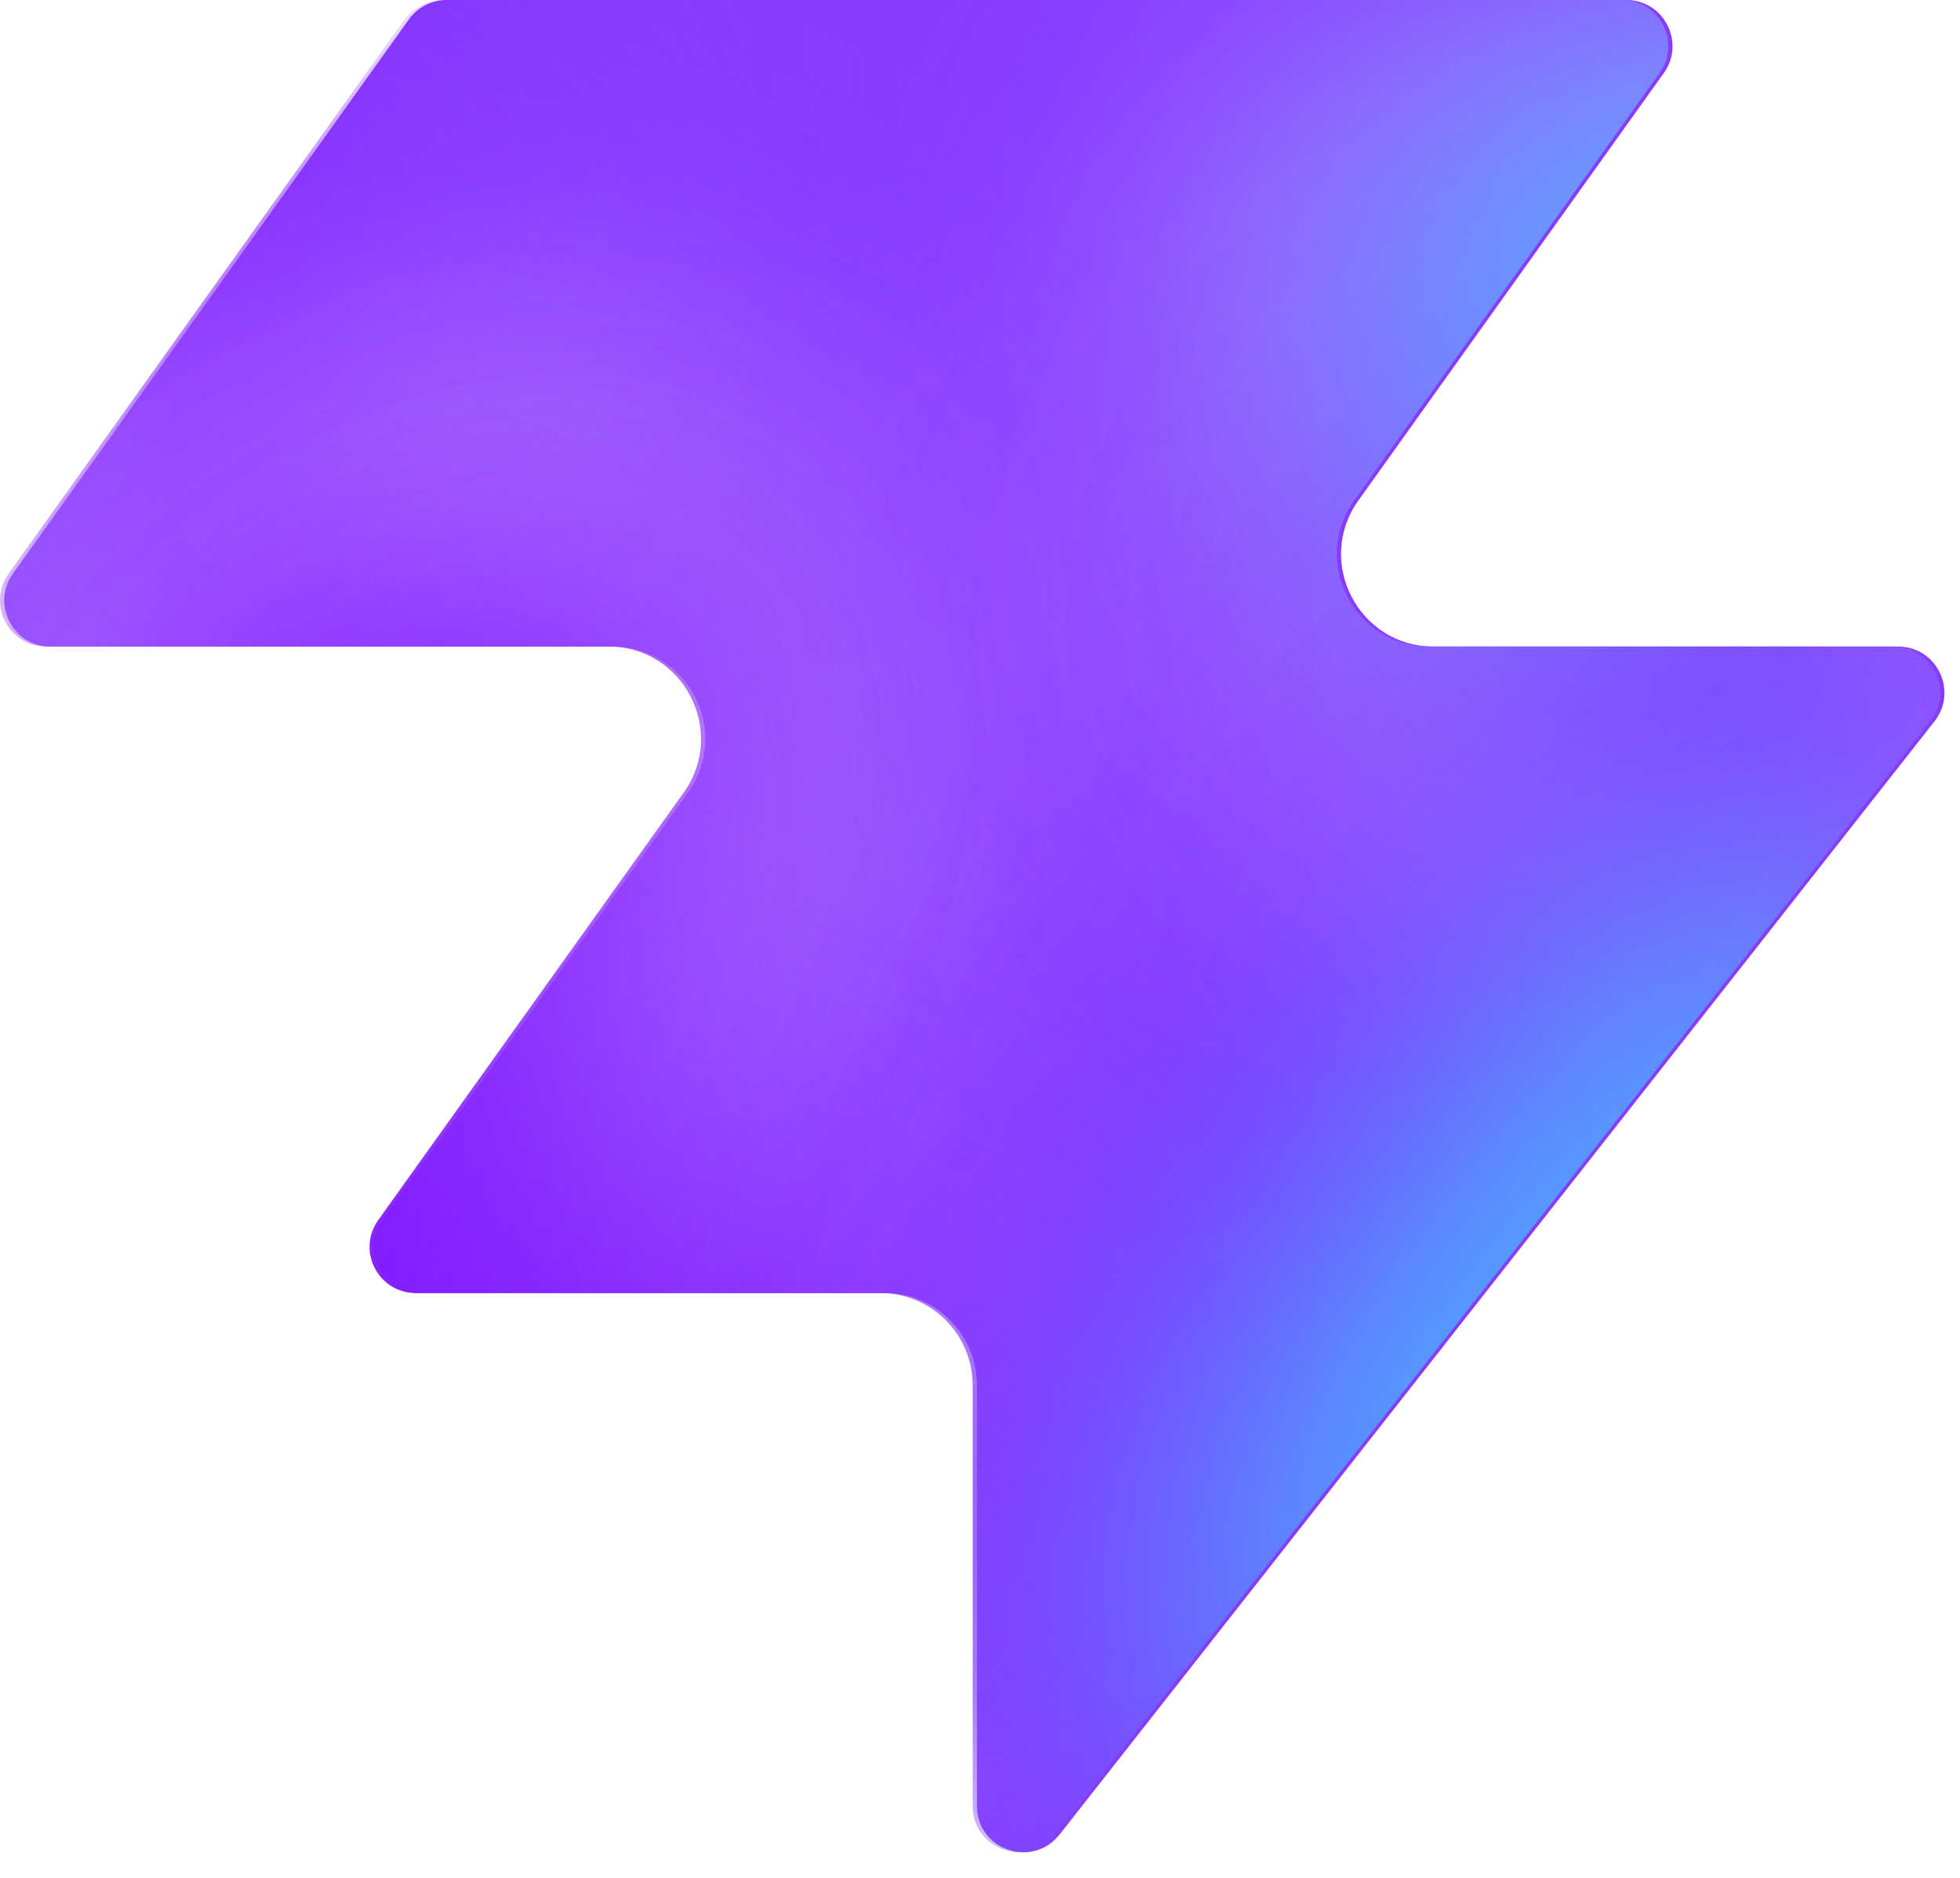
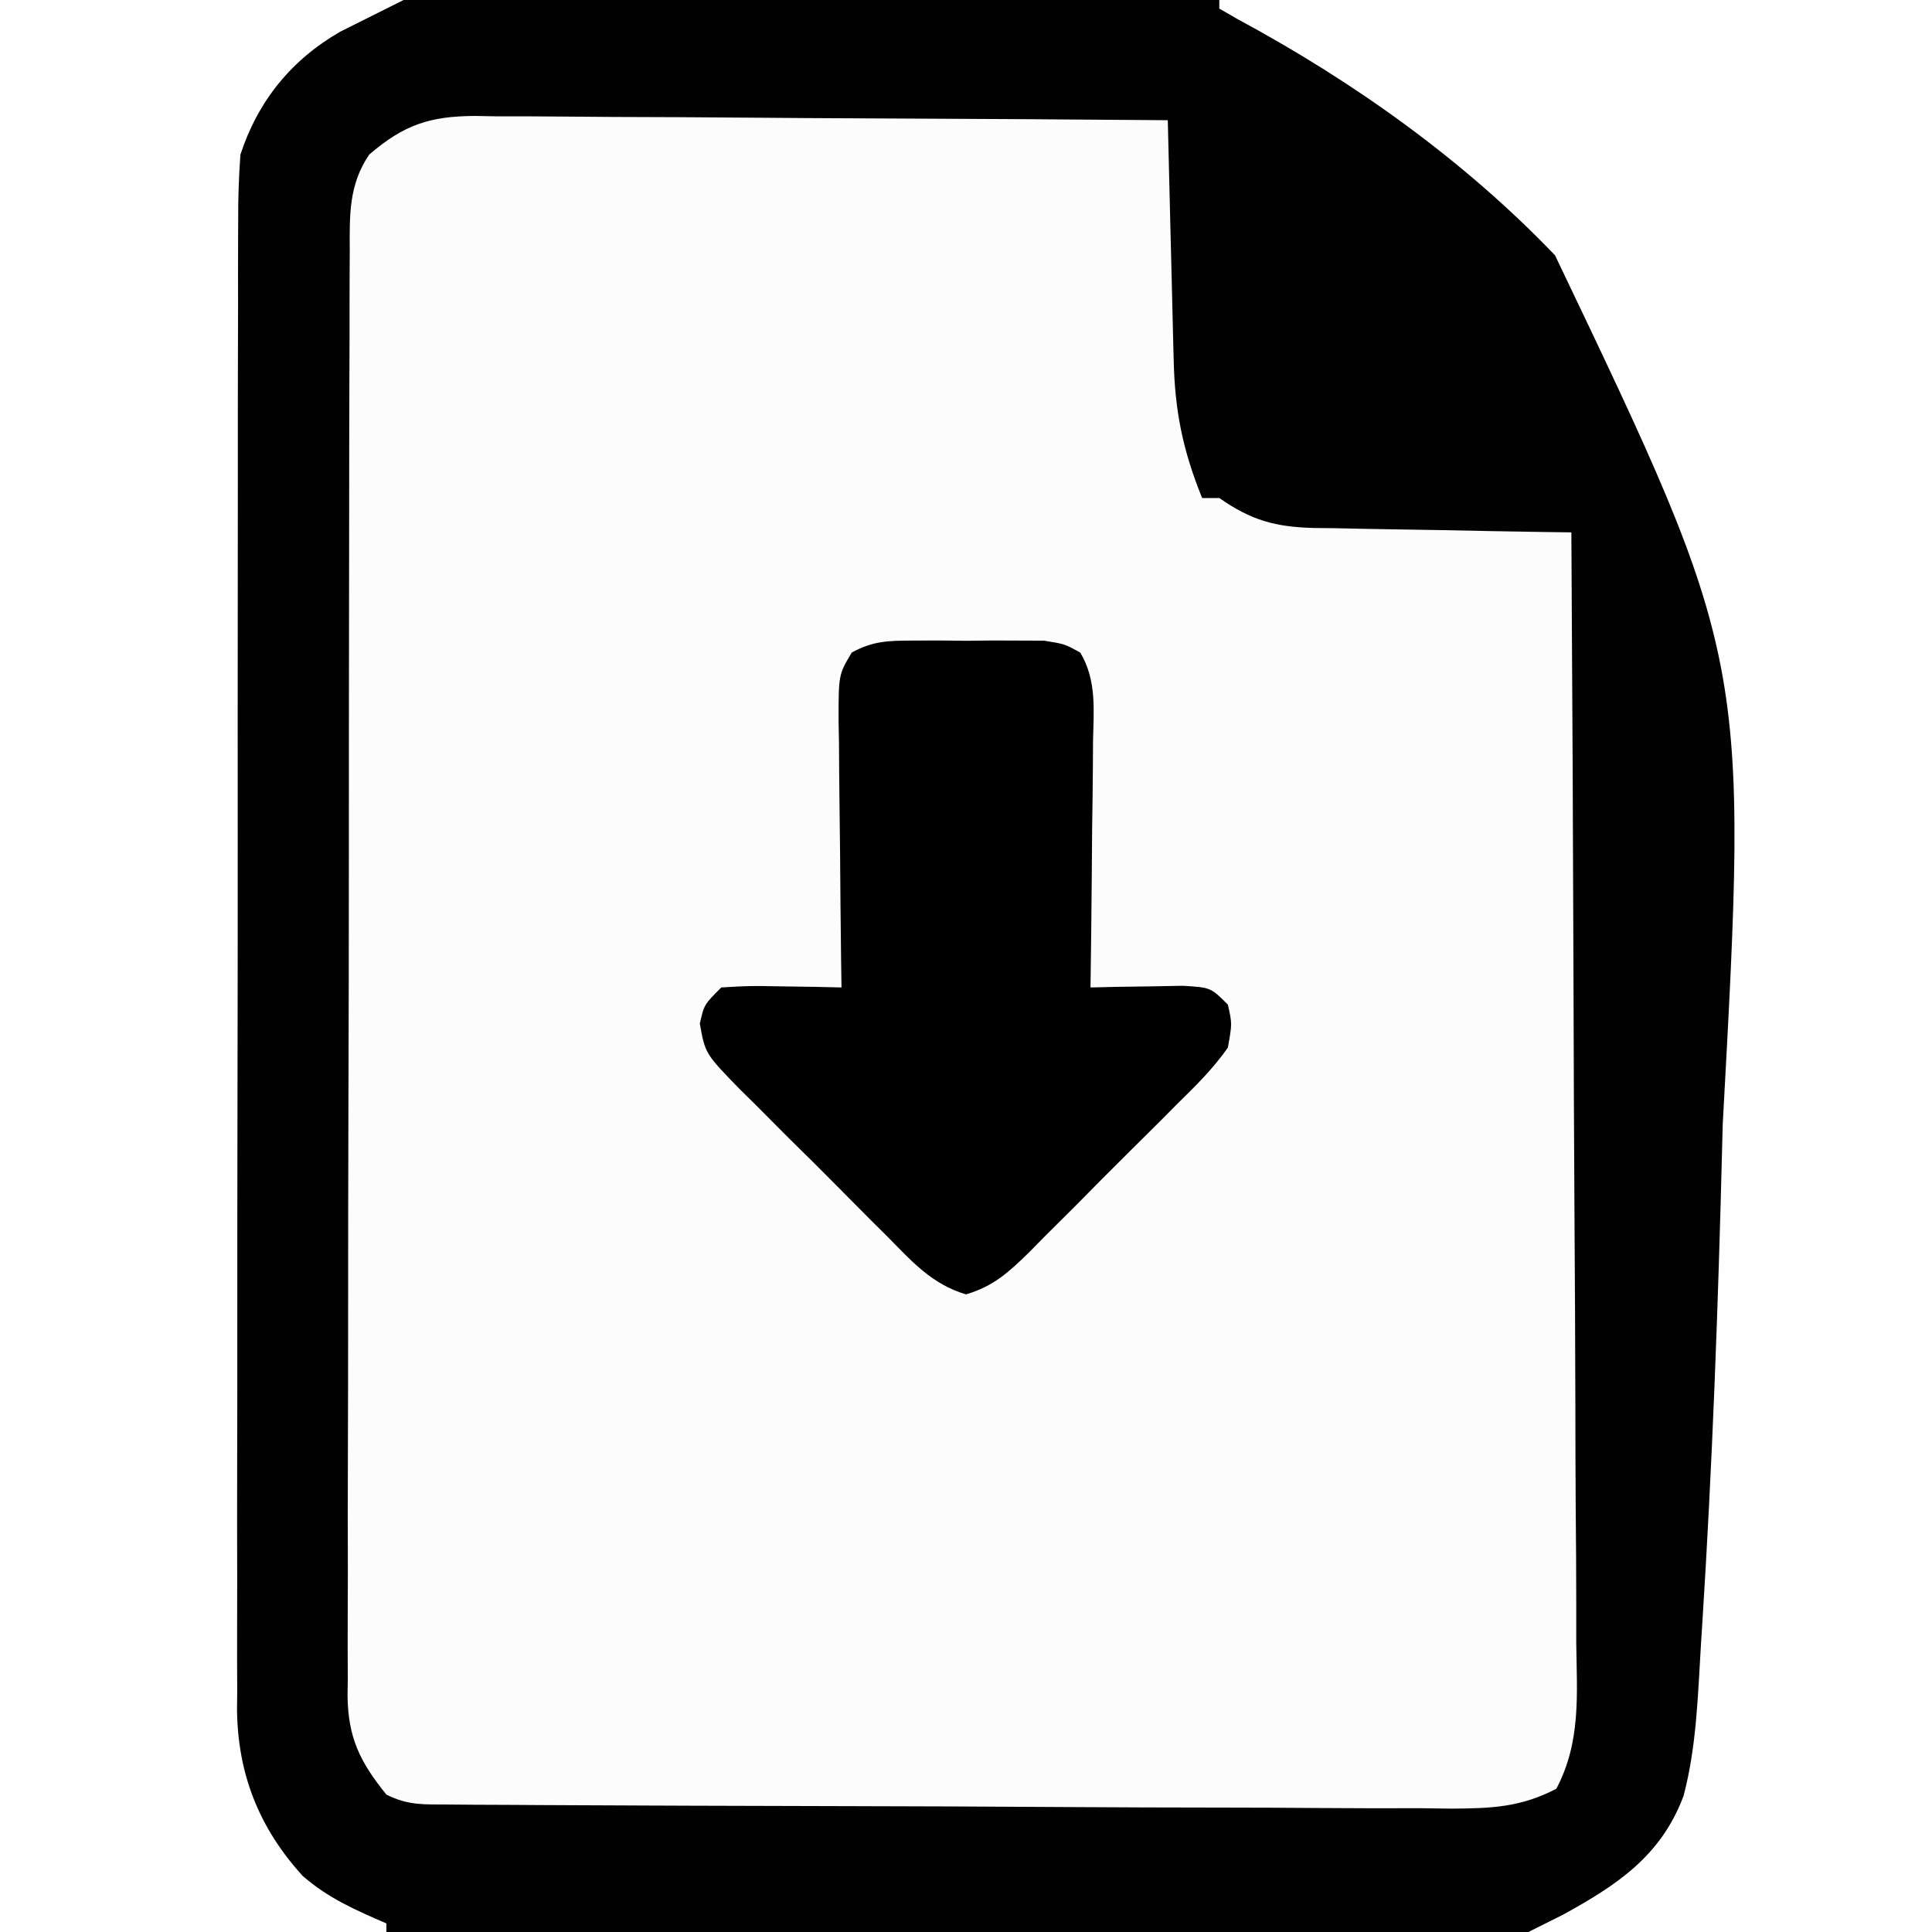
- <svg xmlns="http://www.w3.org/2000/svg" width="48" height="46" fill="none" viewBox="0 0 48 46">
-   <path fill="#863bff" d="M25.946 44.938c-.664.845-2.021.375-2.021-.698V33.937a2.26 2.26 0 0 0-2.262-2.262H10.287c-.92 0-1.456-1.04-.92-1.788l7.48-10.471c1.07-1.497 0-3.578-1.842-3.578H1.237c-.92 0-1.456-1.04-.92-1.788L10.013.474c.214-.297.556-.474.92-.474h28.894c.92 0 1.456 1.04.92 1.788l-7.48 10.471c-1.07 1.498 0 3.579 1.842 3.579h11.377c.943 0 1.473 1.088.89 1.83L25.947 44.94z" style="fill:#863bff;fill:color(display-p3 .525 .23 1);fill-opacity:1" />
-   <mask id="a" width="48" height="46" x="0" y="0" maskUnits="userSpaceOnUse" style="mask-type:alpha">
-     <path fill="#000" d="M25.842 44.938c-.664.844-2.021.375-2.021-.698V33.937a2.26 2.26 0 0 0-2.262-2.262H10.183c-.92 0-1.456-1.04-.92-1.788l7.48-10.471c1.07-1.498 0-3.579-1.842-3.579H1.133c-.92 0-1.456-1.04-.92-1.787L9.91.473c.214-.297.556-.474.92-.474h28.894c.92 0 1.456 1.04.92 1.788l-7.48 10.471c-1.07 1.498 0 3.578 1.842 3.578h11.377c.943 0 1.473 1.088.89 1.832L25.843 44.94z" style="fill:#000;fill-opacity:1" />
-   </mask>
-   <g mask="url(#a)">
-     <g filter="url(#b)">
-       <ellipse cx="5.508" cy="14.704" fill="#ede6ff" rx="5.508" ry="14.704" style="fill:#ede6ff;fill:color(display-p3 .927 .903 1);fill-opacity:1" transform="matrix(.00324 1 1 -.00324 -4.47 31.516)" />
-     </g>
-     <g filter="url(#c)">
-       <ellipse cx="10.399" cy="29.851" fill="#ede6ff" rx="10.399" ry="29.851" style="fill:#ede6ff;fill:color(display-p3 .927 .903 1);fill-opacity:1" transform="matrix(.00324 1 1 -.00324 -39.328 7.883)" />
-     </g>
-     <g filter="url(#d)">
-       <ellipse cx="5.508" cy="30.487" fill="#7e14ff" rx="5.508" ry="30.487" style="fill:#7e14ff;fill:color(display-p3 .492 .077 1);fill-opacity:1" transform="rotate(89.814 -25.913 -14.639)scale(1 -1)" />
-     </g>
-     <g filter="url(#e)">
-       <ellipse cx="5.508" cy="30.599" fill="#7e14ff" rx="5.508" ry="30.599" style="fill:#7e14ff;fill:color(display-p3 .492 .077 1);fill-opacity:1" transform="rotate(89.814 -32.644 -3.334)scale(1 -1)" />
-     </g>
-     <g filter="url(#f)">
-       <ellipse cx="5.508" cy="30.599" fill="#7e14ff" rx="5.508" ry="30.599" style="fill:#7e14ff;fill:color(display-p3 .492 .077 1);fill-opacity:1" transform="matrix(.00324 1 1 -.00324 -34.34 30.47)" />
-     </g>
-     <g filter="url(#g)">
-       <ellipse cx="14.072" cy="22.078" fill="#ede6ff" rx="14.072" ry="22.078" style="fill:#ede6ff;fill:color(display-p3 .927 .903 1);fill-opacity:1" transform="rotate(93.35 24.506 48.493)scale(-1 1)" />
-     </g>
-     <g filter="url(#h)">
-       <ellipse cx="3.47" cy="21.501" fill="#7e14ff" rx="3.47" ry="21.501" style="fill:#7e14ff;fill:color(display-p3 .492 .077 1);fill-opacity:1" transform="rotate(89.009 28.708 47.59)scale(-1 1)" />
-     </g>
-     <g filter="url(#i)">
-       <ellipse cx="3.47" cy="21.501" fill="#7e14ff" rx="3.47" ry="21.501" style="fill:#7e14ff;fill:color(display-p3 .492 .077 1);fill-opacity:1" transform="rotate(89.009 28.708 47.59)scale(-1 1)" />
-     </g>
-     <g filter="url(#j)">
-       <ellipse cx=".387" cy="8.972" fill="#7e14ff" rx="4.407" ry="29.108" style="fill:#7e14ff;fill:color(display-p3 .492 .077 1);fill-opacity:1" transform="rotate(39.51 .387 8.972)" />
-     </g>
-     <g filter="url(#k)">
-       <ellipse cx="47.523" cy="-6.092" fill="#7e14ff" rx="4.407" ry="29.108" style="fill:#7e14ff;fill:color(display-p3 .492 .077 1);fill-opacity:1" transform="rotate(37.892 47.523 -6.092)" />
-     </g>
-     <g filter="url(#l)">
-       <ellipse cx="41.412" cy="6.333" fill="#47bfff" rx="5.971" ry="9.665" style="fill:#47bfff;fill:color(display-p3 .28 .748 1);fill-opacity:1" transform="rotate(37.892 41.412 6.333)" />
-     </g>
-     <g filter="url(#m)">
-       <ellipse cx="-1.879" cy="38.332" fill="#7e14ff" rx="4.407" ry="29.108" style="fill:#7e14ff;fill:color(display-p3 .492 .077 1);fill-opacity:1" transform="rotate(37.892 -1.88 38.332)" />
-     </g>
-     <g filter="url(#n)">
-       <ellipse cx="-1.879" cy="38.332" fill="#7e14ff" rx="4.407" ry="29.108" style="fill:#7e14ff;fill:color(display-p3 .492 .077 1);fill-opacity:1" transform="rotate(37.892 -1.88 38.332)" />
-     </g>
-     <g filter="url(#o)">
-       <ellipse cx="35.651" cy="29.907" fill="#7e14ff" rx="4.407" ry="29.108" style="fill:#7e14ff;fill:color(display-p3 .492 .077 1);fill-opacity:1" transform="rotate(37.892 35.651 29.907)" />
-     </g>
-     <g filter="url(#p)">
-       <ellipse cx="38.418" cy="32.4" fill="#47bfff" rx="5.971" ry="15.297" style="fill:#47bfff;fill:color(display-p3 .28 .748 1);fill-opacity:1" transform="rotate(37.892 38.418 32.4)" />
-     </g>
-   </g>
-   <defs>
-     <filter id="b" width="60.045" height="41.654" x="-19.77" y="16.149" color-interpolation-filters="sRGB" filterUnits="userSpaceOnUse">
-       <feFlood flood-opacity="0" result="BackgroundImageFix" />
-       <feBlend in="SourceGraphic" in2="BackgroundImageFix" result="shape" />
-       <feGaussianBlur result="effect1_foregroundBlur_2002_17158" stdDeviation="7.659" />
-     </filter>
-     <filter id="c" width="90.34" height="51.437" x="-54.613" y="-7.533" color-interpolation-filters="sRGB" filterUnits="userSpaceOnUse">
-       <feFlood flood-opacity="0" result="BackgroundImageFix" />
-       <feBlend in="SourceGraphic" in2="BackgroundImageFix" result="shape" />
-       <feGaussianBlur result="effect1_foregroundBlur_2002_17158" stdDeviation="7.659" />
-     </filter>
-     <filter id="d" width="79.355" height="29.4" x="-49.64" y="2.03" color-interpolation-filters="sRGB" filterUnits="userSpaceOnUse">
-       <feFlood flood-opacity="0" result="BackgroundImageFix" />
-       <feBlend in="SourceGraphic" in2="BackgroundImageFix" result="shape" />
-       <feGaussianBlur result="effect1_foregroundBlur_2002_17158" stdDeviation="4.596" />
-     </filter>
-     <filter id="e" width="79.579" height="29.4" x="-45.045" y="20.029" color-interpolation-filters="sRGB" filterUnits="userSpaceOnUse">
-       <feFlood flood-opacity="0" result="BackgroundImageFix" />
-       <feBlend in="SourceGraphic" in2="BackgroundImageFix" result="shape" />
-       <feGaussianBlur result="effect1_foregroundBlur_2002_17158" stdDeviation="4.596" />
-     </filter>
-     <filter id="f" width="79.579" height="29.4" x="-43.513" y="21.178" color-interpolation-filters="sRGB" filterUnits="userSpaceOnUse">
-       <feFlood flood-opacity="0" result="BackgroundImageFix" />
-       <feBlend in="SourceGraphic" in2="BackgroundImageFix" result="shape" />
-       <feGaussianBlur result="effect1_foregroundBlur_2002_17158" stdDeviation="4.596" />
-     </filter>
-     <filter id="g" width="74.749" height="58.852" x="15.756" y="-17.901" color-interpolation-filters="sRGB" filterUnits="userSpaceOnUse">
-       <feFlood flood-opacity="0" result="BackgroundImageFix" />
-       <feBlend in="SourceGraphic" in2="BackgroundImageFix" result="shape" />
-       <feGaussianBlur result="effect1_foregroundBlur_2002_17158" stdDeviation="7.659" />
-     </filter>
-     <filter id="h" width="61.377" height="25.362" x="23.548" y="2.284" color-interpolation-filters="sRGB" filterUnits="userSpaceOnUse">
-       <feFlood flood-opacity="0" result="BackgroundImageFix" />
-       <feBlend in="SourceGraphic" in2="BackgroundImageFix" result="shape" />
-       <feGaussianBlur result="effect1_foregroundBlur_2002_17158" stdDeviation="4.596" />
-     </filter>
-     <filter id="i" width="61.377" height="25.362" x="23.548" y="2.284" color-interpolation-filters="sRGB" filterUnits="userSpaceOnUse">
-       <feFlood flood-opacity="0" result="BackgroundImageFix" />
-       <feBlend in="SourceGraphic" in2="BackgroundImageFix" result="shape" />
-       <feGaussianBlur result="effect1_foregroundBlur_2002_17158" stdDeviation="4.596" />
-     </filter>
-     <filter id="j" width="56.045" height="63.649" x="-27.636" y="-22.853" color-interpolation-filters="sRGB" filterUnits="userSpaceOnUse">
-       <feFlood flood-opacity="0" result="BackgroundImageFix" />
-       <feBlend in="SourceGraphic" in2="BackgroundImageFix" result="shape" />
-       <feGaussianBlur result="effect1_foregroundBlur_2002_17158" stdDeviation="4.596" />
-     </filter>
-     <filter id="k" width="54.814" height="64.646" x="20.116" y="-38.415" color-interpolation-filters="sRGB" filterUnits="userSpaceOnUse">
-       <feFlood flood-opacity="0" result="BackgroundImageFix" />
-       <feBlend in="SourceGraphic" in2="BackgroundImageFix" result="shape" />
-       <feGaussianBlur result="effect1_foregroundBlur_2002_17158" stdDeviation="4.596" />
-     </filter>
-     <filter id="l" width="33.541" height="35.313" x="24.641" y="-11.323" color-interpolation-filters="sRGB" filterUnits="userSpaceOnUse">
-       <feFlood flood-opacity="0" result="BackgroundImageFix" />
-       <feBlend in="SourceGraphic" in2="BackgroundImageFix" result="shape" />
-       <feGaussianBlur result="effect1_foregroundBlur_2002_17158" stdDeviation="4.596" />
-     </filter>
-     <filter id="m" width="54.814" height="64.646" x="-29.286" y="6.009" color-interpolation-filters="sRGB" filterUnits="userSpaceOnUse">
-       <feFlood flood-opacity="0" result="BackgroundImageFix" />
-       <feBlend in="SourceGraphic" in2="BackgroundImageFix" result="shape" />
-       <feGaussianBlur result="effect1_foregroundBlur_2002_17158" stdDeviation="4.596" />
-     </filter>
-     <filter id="n" width="54.814" height="64.646" x="-29.286" y="6.009" color-interpolation-filters="sRGB" filterUnits="userSpaceOnUse">
-       <feFlood flood-opacity="0" result="BackgroundImageFix" />
-       <feBlend in="SourceGraphic" in2="BackgroundImageFix" result="shape" />
-       <feGaussianBlur result="effect1_foregroundBlur_2002_17158" stdDeviation="4.596" />
-     </filter>
-     <filter id="o" width="54.814" height="64.646" x="8.244" y="-2.416" color-interpolation-filters="sRGB" filterUnits="userSpaceOnUse">
-       <feFlood flood-opacity="0" result="BackgroundImageFix" />
-       <feBlend in="SourceGraphic" in2="BackgroundImageFix" result="shape" />
-       <feGaussianBlur result="effect1_foregroundBlur_2002_17158" stdDeviation="4.596" />
-     </filter>
-     <filter id="p" width="39.409" height="43.623" x="18.713" y="10.588" color-interpolation-filters="sRGB" filterUnits="userSpaceOnUse">
-       <feFlood flood-opacity="0" result="BackgroundImageFix" />
-       <feBlend in="SourceGraphic" in2="BackgroundImageFix" result="shape" />
-       <feGaussianBlur result="effect1_foregroundBlur_2002_17158" stdDeviation="4.596" />
-     </filter>
-   </defs>
+ <svg xmlns="http://www.w3.org/2000/svg" version="1.1" width="225" height="225">
+   <path d="M0 0 C74.25 0 148.5 0 225 0 C225 74.25 225 148.5 225 225 C150.75 225 76.5 225 0 225 C0 150.75 0 76.5 0 0 Z " fill="#FCFCFC" transform="translate(0,0)" />
+   <path d="M0 0 C74.25 0 148.5 0 225 0 C225 74.25 225 148.5 225 225 C150.75 225 76.5 225 0 225 C0 150.75 0 76.5 0 0 Z M43 18 C40.579 21.557 40.714 25.158 40.733 29.312 C40.728 30.05 40.724 30.789 40.719 31.549 C40.706 34.024 40.708 36.499 40.709 38.974 C40.703 40.748 40.697 42.522 40.689 44.296 C40.671 49.117 40.667 53.937 40.665 58.757 C40.664 62.781 40.656 66.804 40.649 70.827 C40.633 80.319 40.628 89.812 40.629 99.304 C40.631 109.097 40.609 118.89 40.578 128.682 C40.552 137.089 40.541 145.496 40.542 153.903 C40.543 158.925 40.537 163.946 40.516 168.967 C40.497 173.69 40.496 178.413 40.511 183.136 C40.513 184.868 40.508 186.601 40.496 188.334 C40.481 190.701 40.49 193.067 40.506 195.434 C40.495 196.118 40.485 196.802 40.474 197.507 C40.545 202.413 41.941 205.217 45 209 C47.543 210.271 49.332 210.137 52.18 210.154 C53.827 210.167 53.827 210.167 55.507 210.18 C56.717 210.184 57.927 210.188 59.173 210.193 C60.443 210.201 61.713 210.209 63.022 210.218 C67.24 210.244 71.458 210.259 75.676 210.273 C77.127 210.279 78.579 210.284 80.031 210.29 C86.069 210.311 92.108 210.33 98.146 210.341 C106.802 210.357 115.457 210.391 124.113 210.448 C130.198 210.486 136.282 210.506 142.368 210.511 C146.003 210.515 149.637 210.527 153.272 210.559 C157.328 210.595 161.383 210.591 165.439 210.583 C166.643 210.6 167.846 210.616 169.087 210.633 C173.756 210.598 177.068 210.482 181.25 208.319 C184.132 202.854 183.65 197.386 183.568 191.305 C183.566 189.896 183.567 188.486 183.57 187.077 C183.571 183.257 183.542 179.437 183.507 175.617 C183.476 171.623 183.473 167.628 183.467 163.634 C183.451 156.072 183.41 148.511 183.36 140.95 C183.304 132.341 183.277 123.732 183.252 115.122 C183.199 97.414 183.111 79.707 183 62 C181.936 61.985 180.871 61.971 179.775 61.956 C175.814 61.898 171.854 61.82 167.894 61.738 C166.182 61.704 164.47 61.676 162.758 61.654 C160.293 61.62 157.828 61.568 155.363 61.512 C154.602 61.505 153.84 61.499 153.055 61.492 C148.495 61.367 145.729 60.604 142 58 C141.34 58 140.68 58 140 58 C137.738 52.421 136.814 47.84 136.684 41.832 C136.663 41.037 136.642 40.242 136.621 39.424 C136.555 36.887 136.496 34.35 136.438 31.812 C136.394 30.092 136.351 28.371 136.307 26.65 C136.2 22.434 136.098 18.217 136 14 C124.76 13.907 113.521 13.836 102.281 13.793 C97.061 13.772 91.842 13.744 86.623 13.698 C81.585 13.655 76.547 13.631 71.509 13.62 C69.588 13.613 67.667 13.599 65.746 13.577 C63.053 13.548 60.361 13.544 57.667 13.546 C56.876 13.532 56.084 13.517 55.268 13.502 C50.082 13.541 47.068 14.502 43 18 Z " fill="#020202" transform="translate(0,0)" />
+   <path d="M0 0 C27.39 0 54.78 0 83 0 C83 74.25 83 148.5 83 225 C67.49 225 51.98 225 36 225 C37.98 224.01 37.98 224.01 40 223 C46.301 219.542 51.446 216.154 54.064 209.155 C55.598 203.368 55.733 197.349 56.1 191.4 C56.143 190.727 56.186 190.053 56.231 189.359 C57.418 170.756 58.099 152.134 58.562 133.5 C58.585 132.643 58.607 131.786 58.63 130.902 C61.593 76.78 61.593 76.78 39.096 29.731 C28.466 18.634 15.588 9.465 2.088 2.206 C1.399 1.808 0.71 1.41 0 1 C0 0.67 0 0.34 0 0 Z " fill="#FEFEFE" transform="translate(142,0)" />
+   <path d="M0 0 C15.51 0 31.02 0 47 0 C44.542 1.229 42.083 2.458 39.625 3.688 C33.921 6.975 30.044 11.762 28 18 C27.813 20.586 27.726 23.062 27.739 25.647 C27.735 26.409 27.732 27.171 27.728 27.957 C27.717 30.507 27.721 33.057 27.725 35.607 C27.721 37.437 27.716 39.267 27.71 41.097 C27.696 46.066 27.696 51.035 27.698 56.004 C27.699 60.154 27.695 64.304 27.69 68.454 C27.679 78.247 27.678 88.04 27.684 97.833 C27.69 107.93 27.678 118.026 27.657 128.123 C27.639 136.796 27.633 145.469 27.636 154.141 C27.638 159.319 27.636 164.497 27.622 169.675 C27.609 174.547 27.611 179.418 27.624 184.29 C27.626 186.075 27.624 187.859 27.615 189.644 C27.605 192.087 27.613 194.53 27.626 196.972 C27.618 197.673 27.611 198.374 27.603 199.096 C27.685 206.639 30.184 212.894 35.238 218.457 C38.195 221.047 41.402 222.449 45 224 C45 224.33 45 224.66 45 225 C30.15 225 15.3 225 0 225 C0 150.75 0 76.5 0 0 Z " fill="#FEFEFE" transform="translate(0,0)" />
+   <path d="M0 0 C1.014 -0.004 2.029 -0.008 3.074 -0.012 C4.133 -0 5.191 0.011 6.281 0.023 C7.34 0.012 8.398 0 9.488 -0.012 C10.503 -0.008 11.517 -0.004 12.562 0 C13.491 0.003 14.42 0.007 15.377 0.01 C17.781 0.398 17.781 0.398 19.589 1.399 C21.529 4.652 21.146 8.111 21.074 11.785 C21.07 12.602 21.066 13.419 21.061 14.261 C21.045 16.87 21.007 19.478 20.969 22.086 C20.954 23.855 20.94 25.624 20.928 27.393 C20.895 31.728 20.843 36.063 20.781 40.398 C21.769 40.375 22.756 40.352 23.773 40.328 C25.055 40.31 26.336 40.292 27.656 40.273 C28.932 40.25 30.209 40.227 31.523 40.203 C34.781 40.398 34.781 40.398 36.781 42.398 C37.278 44.61 37.278 44.61 36.781 47.398 C35.066 49.867 32.971 51.909 30.832 54.012 C30.222 54.626 29.613 55.241 28.985 55.874 C27.694 57.168 26.396 58.456 25.093 59.739 C23.101 61.704 21.137 63.695 19.174 65.689 C17.916 66.944 16.656 68.198 15.395 69.449 C14.808 70.046 14.221 70.643 13.617 71.258 C11.224 73.583 9.508 75.182 6.281 76.142 C2.33 74.967 0.014 72.344 -2.832 69.449 C-3.446 68.84 -4.061 68.23 -4.694 67.602 C-5.988 66.311 -7.277 65.013 -8.559 63.71 C-10.524 61.718 -12.515 59.754 -14.51 57.791 C-15.765 56.533 -17.018 55.273 -18.27 54.012 C-19.165 53.132 -19.165 53.132 -20.078 52.234 C-24.093 48.102 -24.093 48.102 -24.716 44.61 C-24.219 42.398 -24.219 42.398 -22.219 40.398 C-18.961 40.203 -18.961 40.203 -15.094 40.273 C-13.172 40.301 -13.172 40.301 -11.211 40.328 C-10.224 40.351 -9.236 40.375 -8.219 40.398 C-8.234 39.293 -8.25 38.188 -8.266 37.05 C-8.321 32.951 -8.355 28.853 -8.384 24.755 C-8.399 22.981 -8.419 21.207 -8.445 19.433 C-8.481 16.884 -8.498 14.335 -8.512 11.785 C-8.527 10.991 -8.543 10.197 -8.559 9.38 C-8.56 3.971 -8.56 3.971 -7.027 1.399 C-4.586 0.048 -2.786 0.01 0 0 Z " fill="#000000" transform="translate(106.2188,74.60156)" />
</svg>
